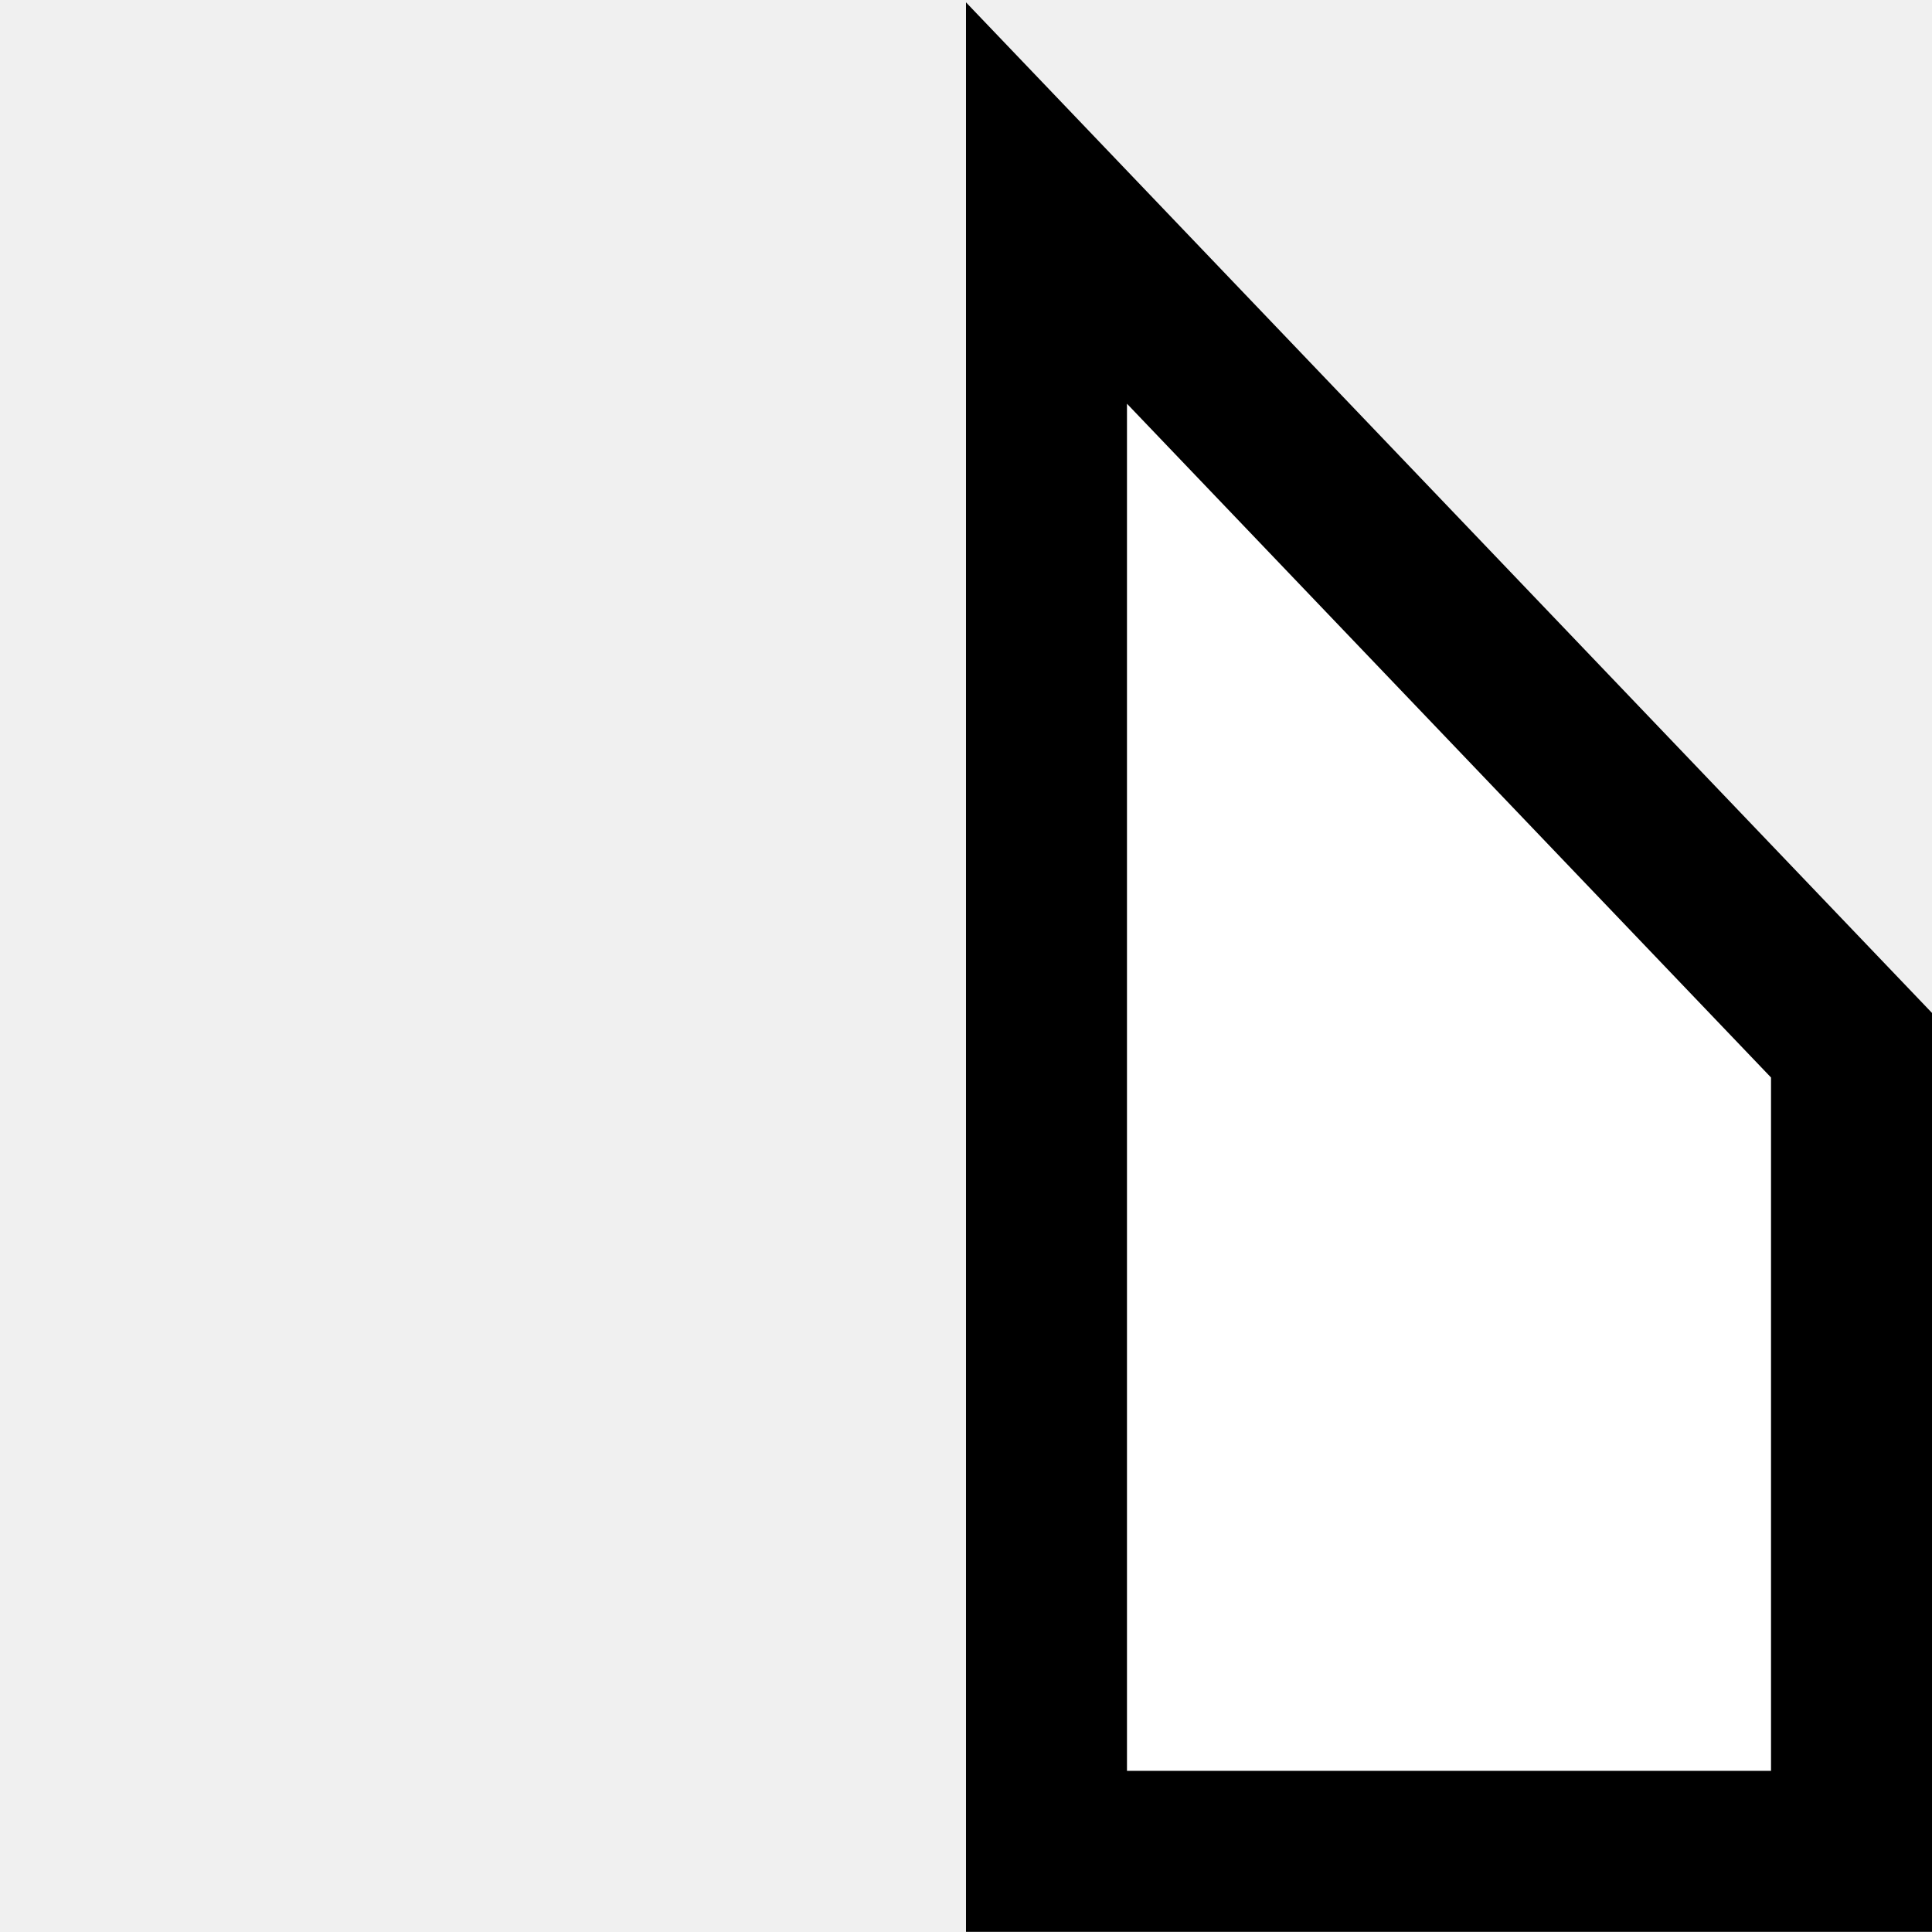
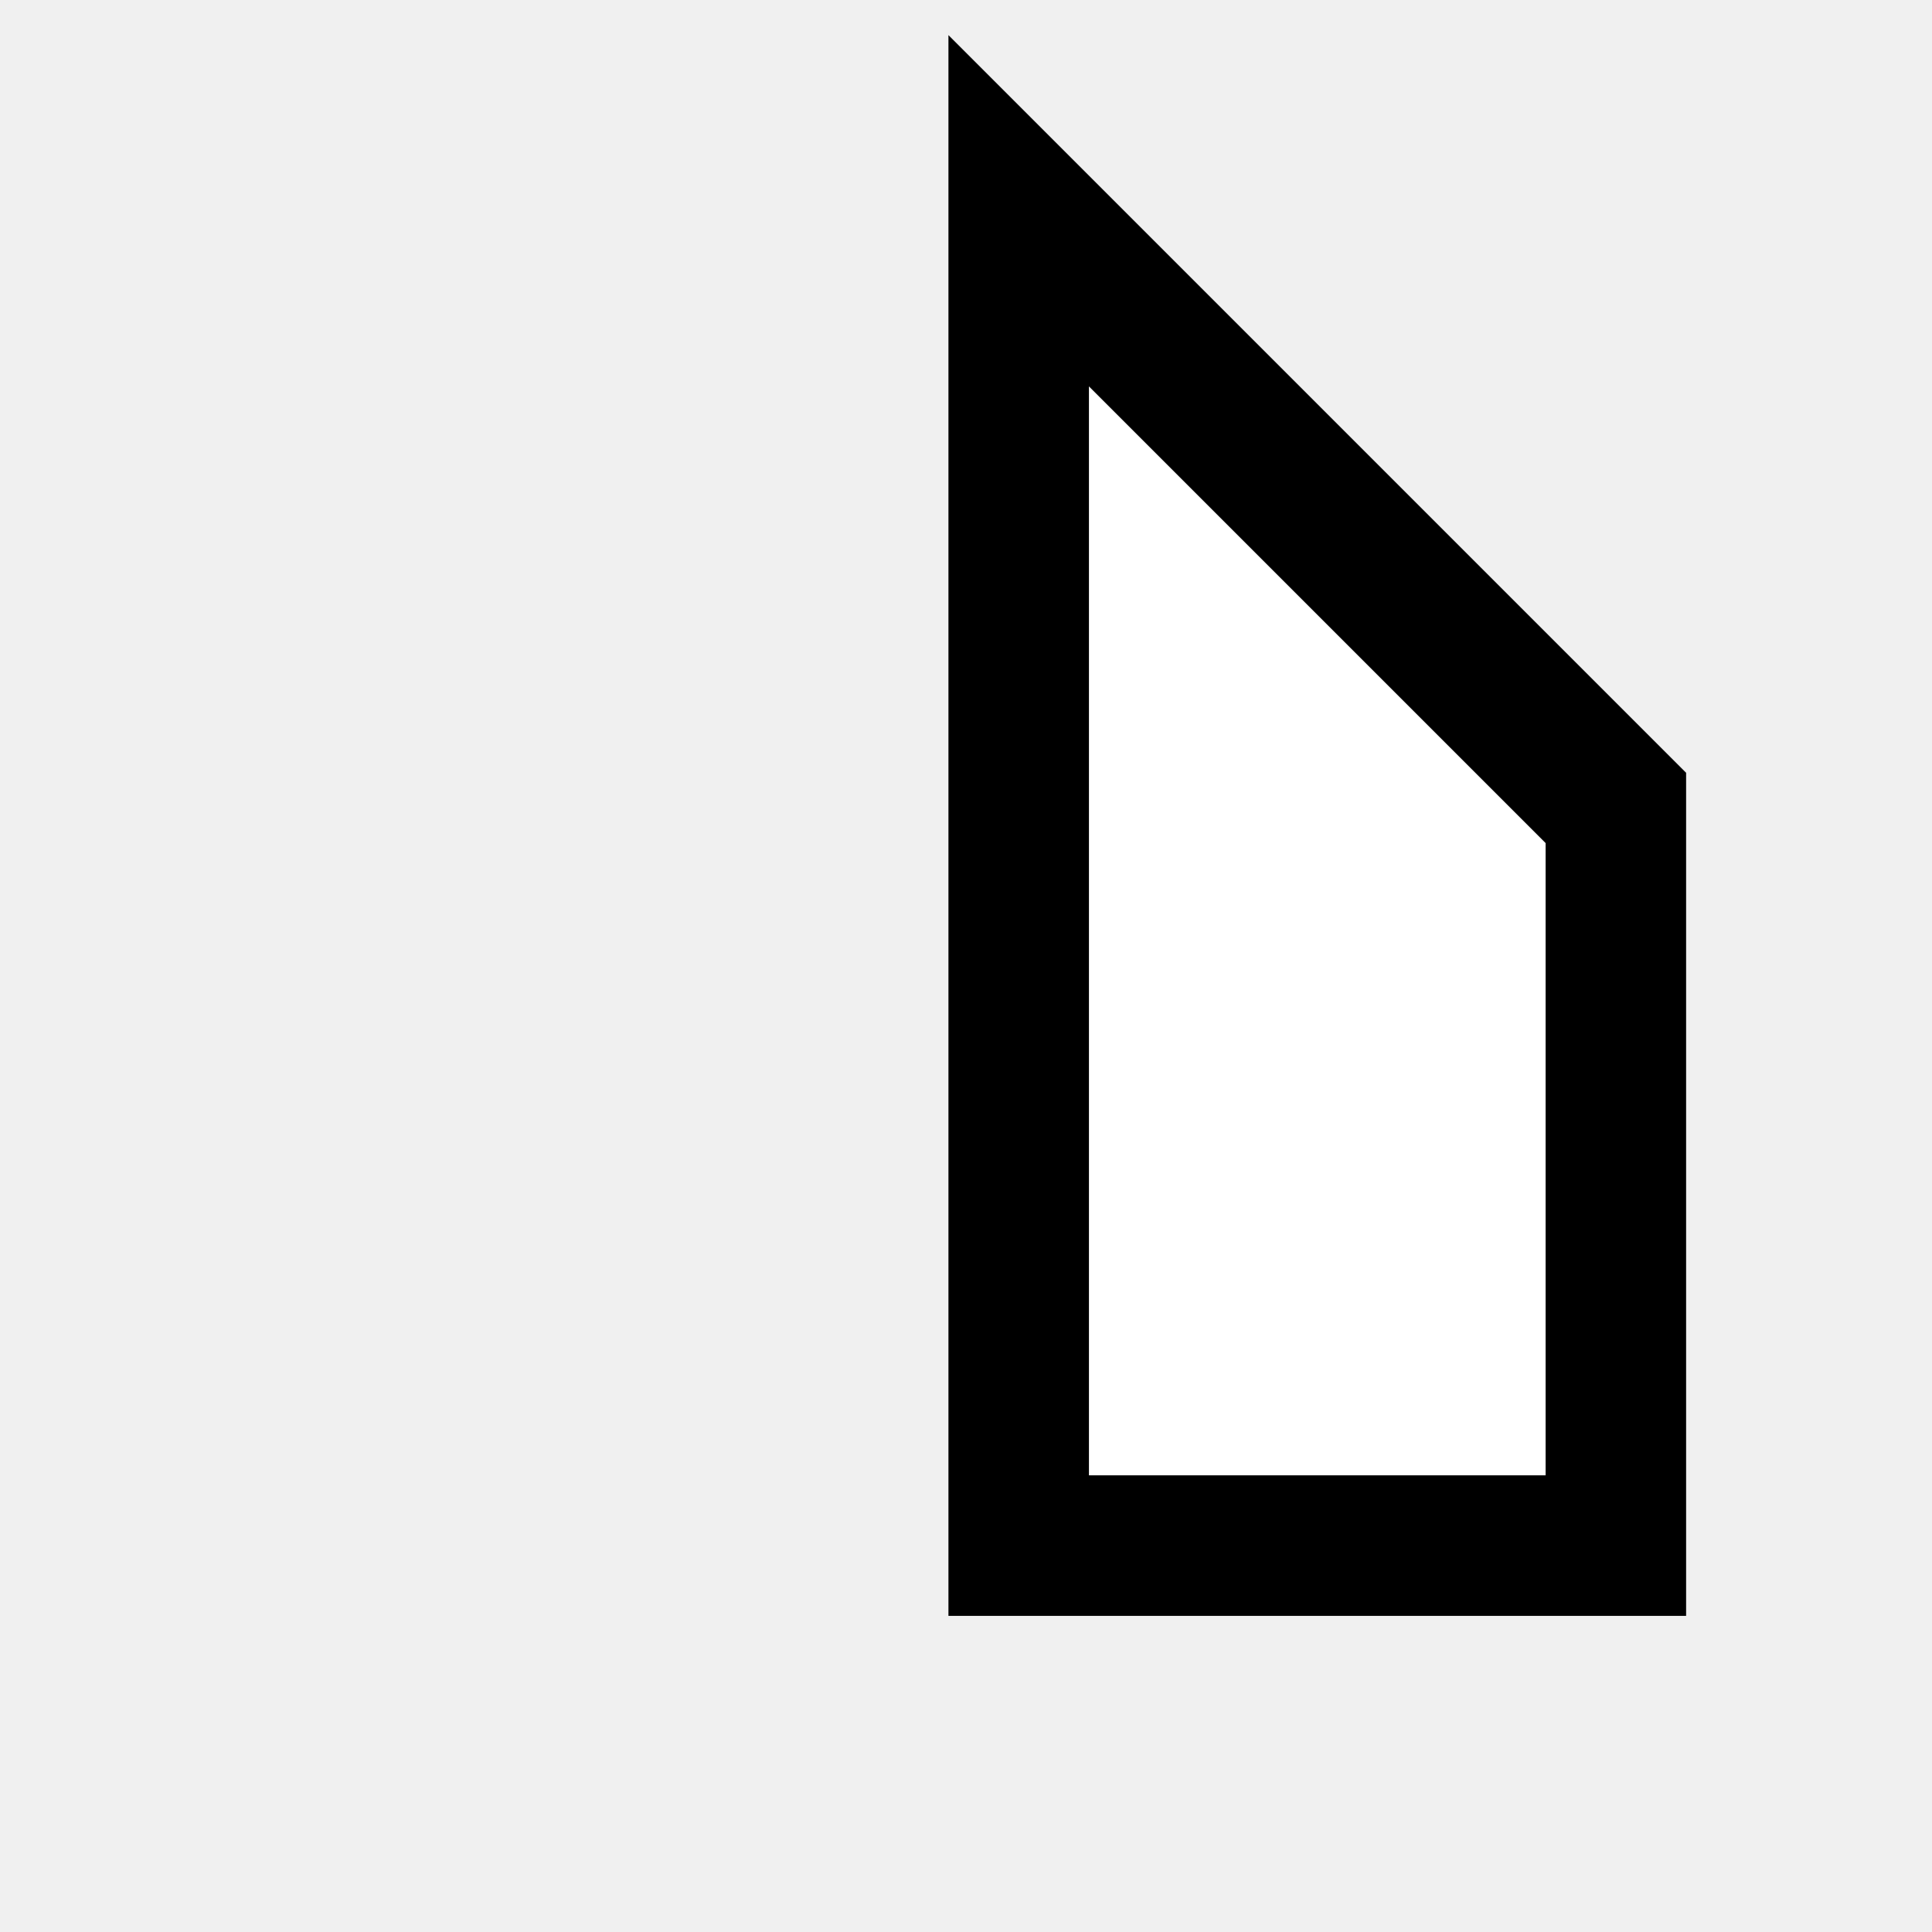
- <svg xmlns="http://www.w3.org/2000/svg" width="84" height="84" id="svg3901" version="1.1">
-   <defs id="defs3903" />
-   <g id="layer1" transform="translate(-138.0625,17.6875)">
-     <path style="fill:#ffffff;fill-opacity:1;stroke:#000000;stroke-width:6.999;stroke-miterlimit:4;stroke-opacity:1" d="m 218.563,27.757 -35.001,-36.617 0,71.666 35.001,0 z" id="rect3098" />
+ <svg xmlns="http://www.w3.org/2000/svg" version="1.1" x="0px" y="0px" width="55" height="55" viewBox="0, 0, 55, 55">
+   <g id="Layer 1">
+     <g>
+       <path d="M48,22 L27,1 L27,46 L48,46 z" fill="#000000" />
+       <path d="M44,24 L31,11 L31,42 L44,42 z" fill="#FFFFFF" />
+     </g>
  </g>
+   <defs />
</svg>
